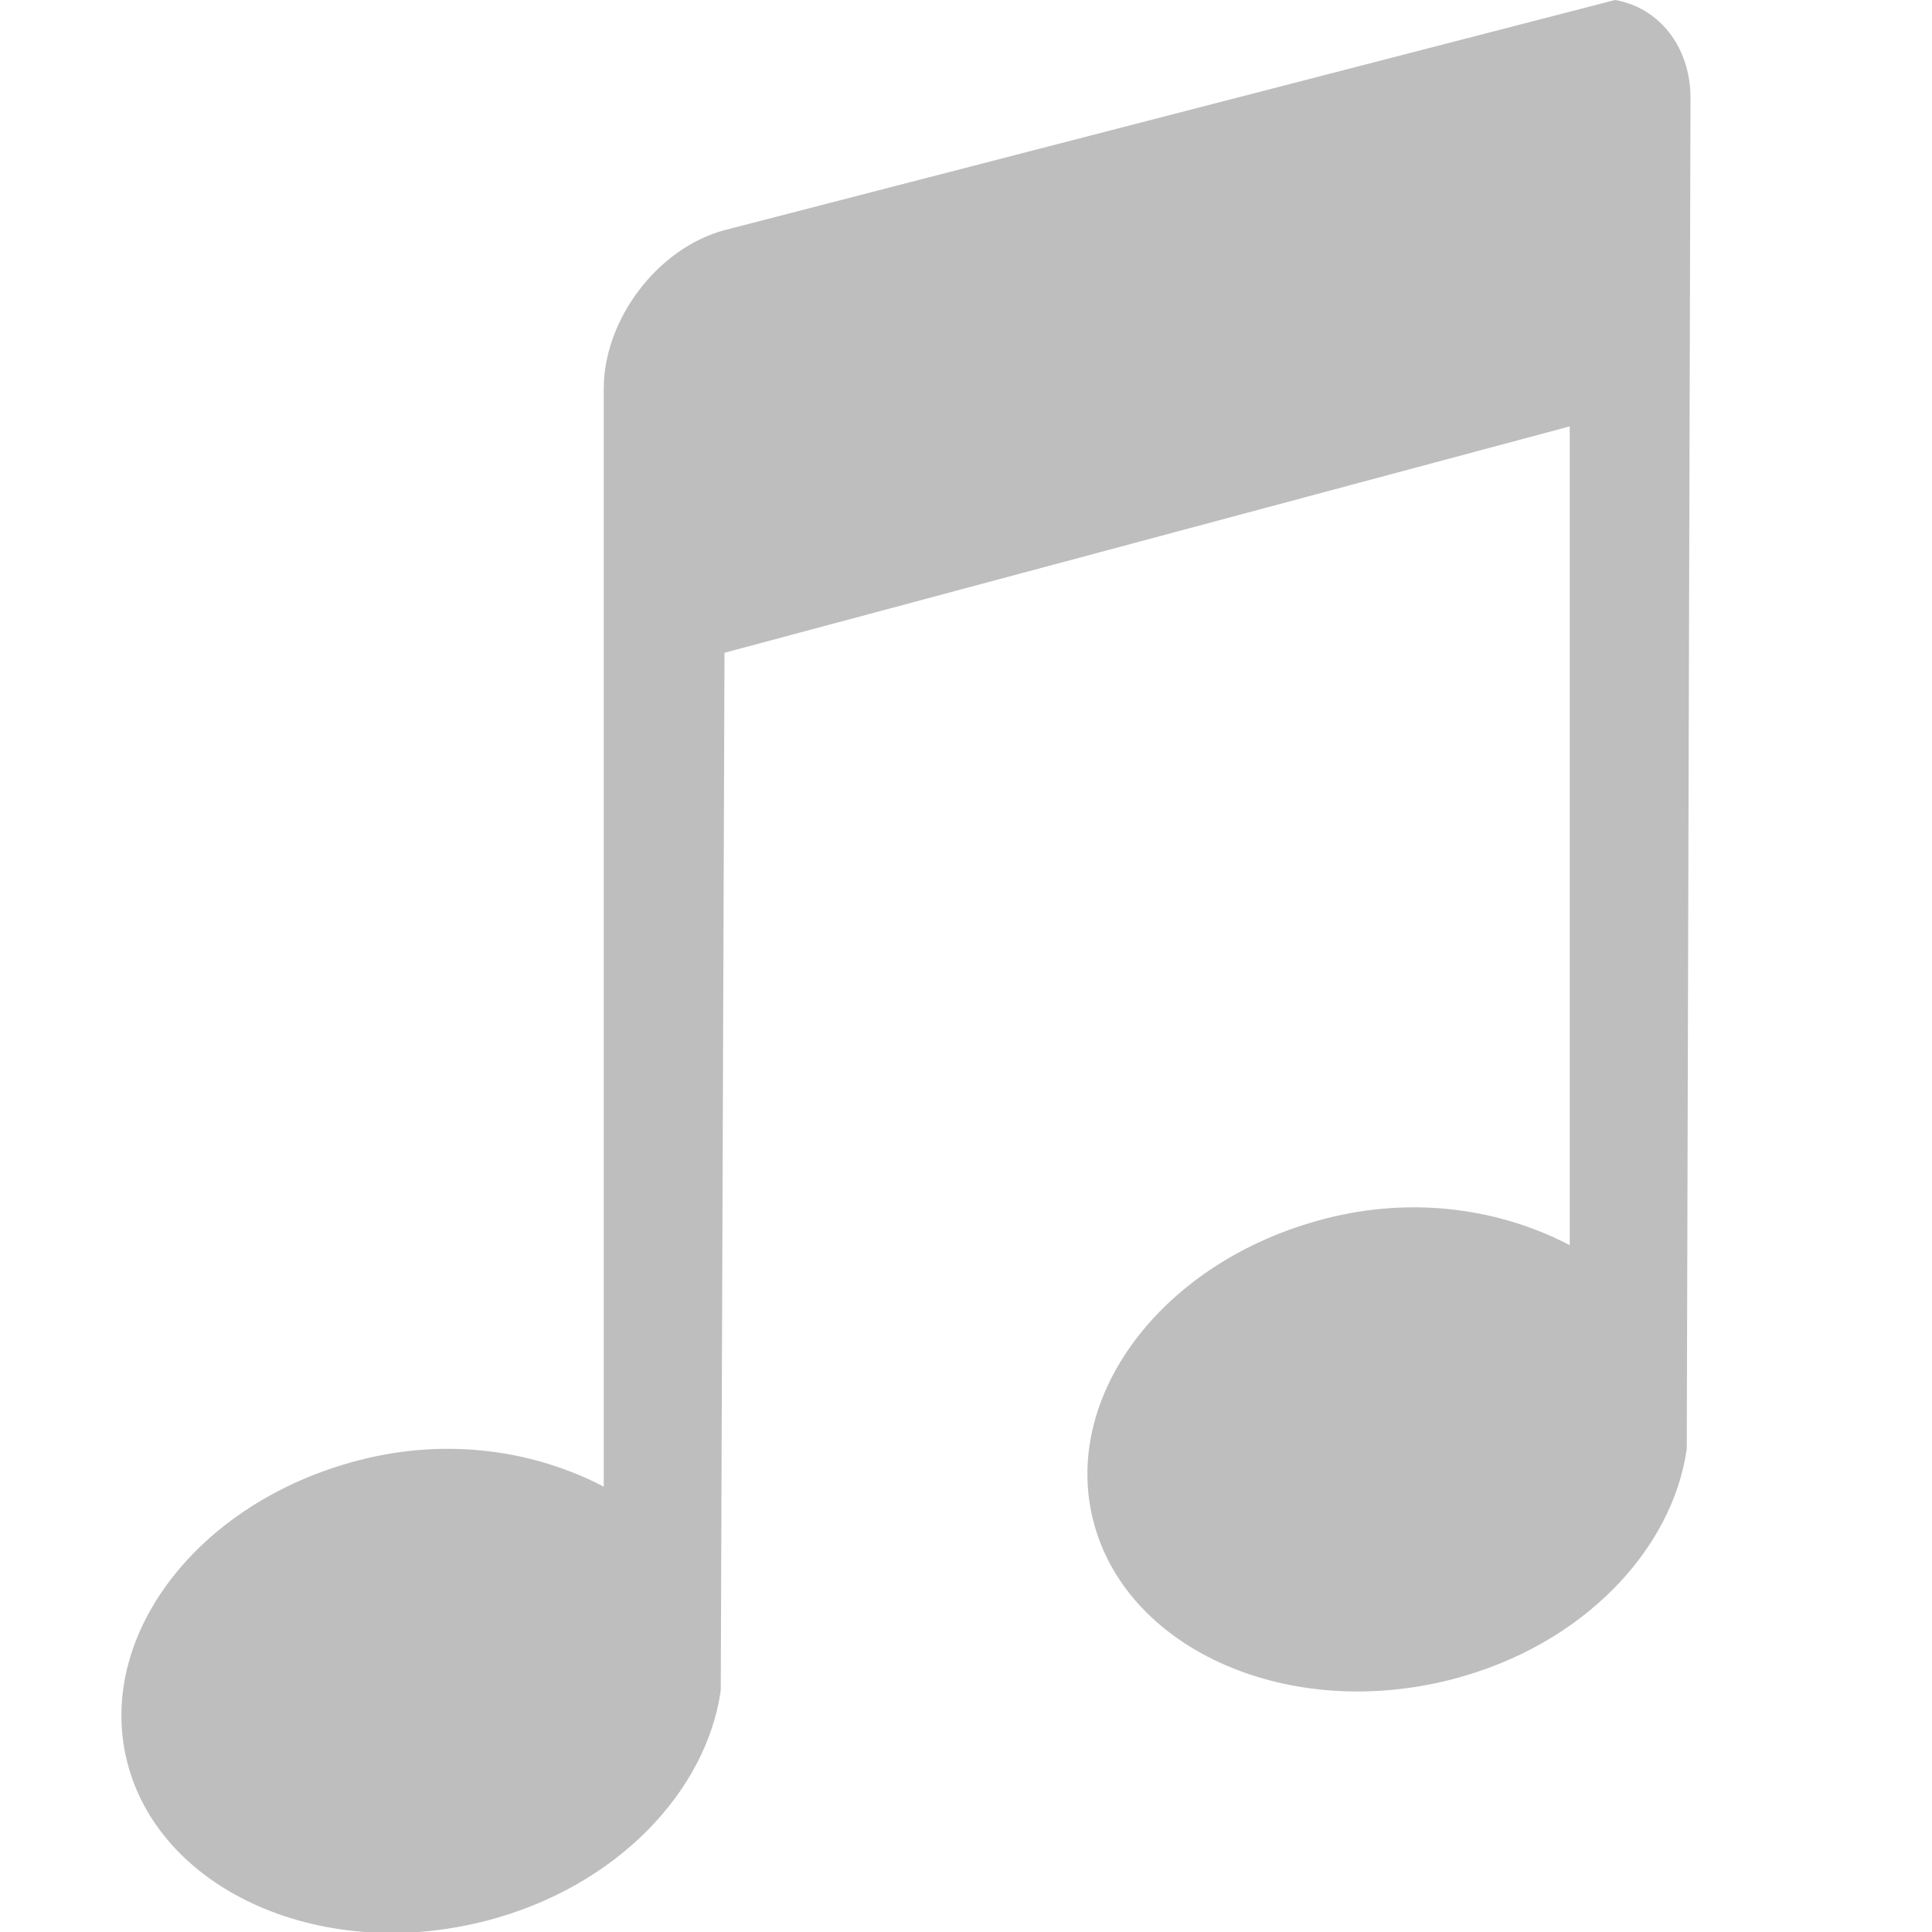
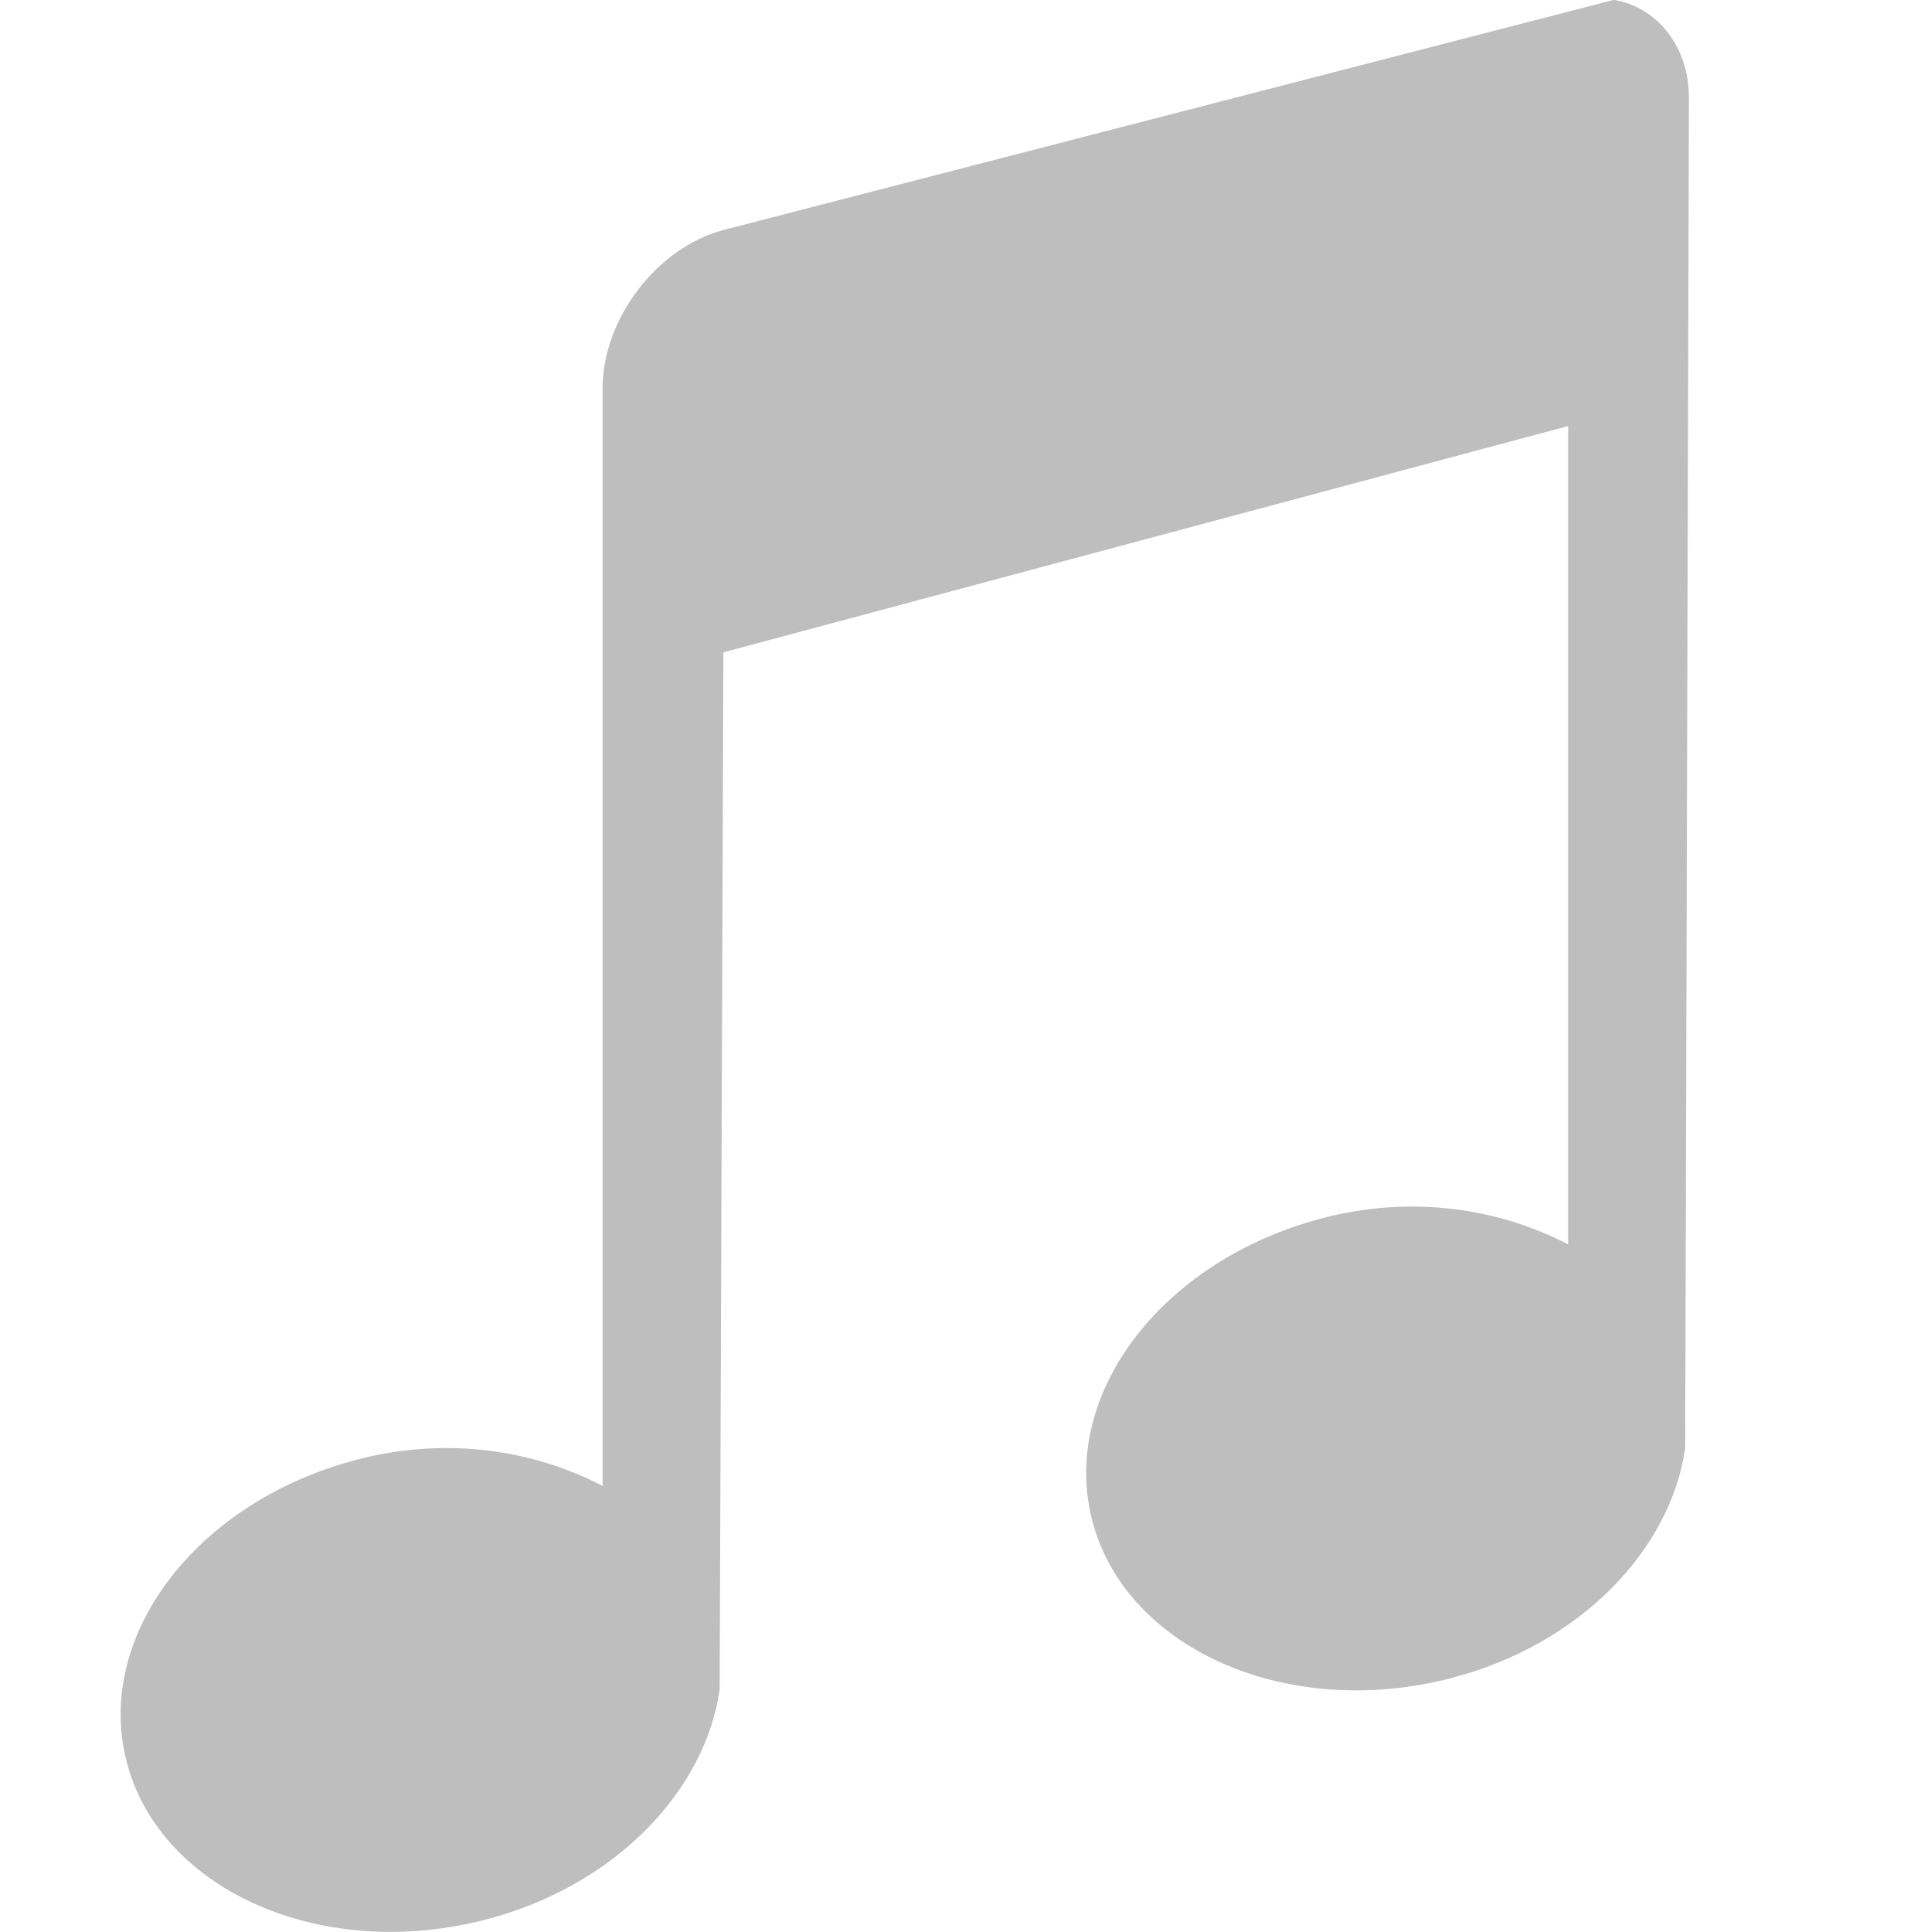
- <svg xmlns="http://www.w3.org/2000/svg" version="1.1" width="16" height="16" id="svg3079">
-   <defs id="defs3081" />
-   <g id="layer1" style="color:#bebebe;fill:#bebebe;fill-opacity:1;fill-rule:nonzero;stroke:none;stroke-width:1;marker:none;visibility:visible;display:inline;overflow:visible;enable-background:accumulate">
-     <path d="M 13.375,0 6,1.906 C 5.446,2.055 5,2.645 5,3.219 L 5,12.312 C 4.438,12.018 3.717,11.899 2.969,12.094 1.619,12.444 0.773,13.578 1.062,14.625 1.352,15.672 2.681,16.257 4.031,15.906 5.108,15.626 5.85,14.835 5.969,14 L 6,5.406 l 7,-1.875 0,6.781 C 12.438,10.018 11.717,9.899 10.969,10.094 9.619,10.444 8.773,11.578 9.062,12.625 c 0.289,1.047 1.619,1.632 2.969,1.281 C 13.108,13.626 13.85,12.835 13.969,12 L 14,0.812 C 14,0.382 13.734,0.061 13.375,0 z" id="rect2996" style="color:#bebebe;fill:#bebebe;fill-opacity:1;fill-rule:nonzero;stroke:none;stroke-width:1;marker:none;visibility:visible;display:inline;overflow:visible;enable-background:accumulate" />
+ <svg xmlns="http://www.w3.org/2000/svg" height="16.008" id="svg7384" version="1.1" width="16">
+   <defs id="defs7386">
+     <filter color-interpolation-filters="sRGB" id="filter7554">
+       <feBlend id="feBlend7556" in2="BackgroundImage" mode="darken" />
+     </filter>
+   </defs>
+   <g id="layer9" style="display:inline" transform="translate(-693.0004,478)" />
+   <g id="layer10" style="display:inline" transform="translate(-693.0004,478)" />
+   <g id="layer11" transform="translate(-693.0004,478)" />
+   <g id="layer13" style="display:inline" transform="translate(-693.0004,478)" />
+   <g id="layer14" transform="translate(-693.0004,478)">
+     <path d="m 706.369,-478 -7.375,1.906 c -0.554,0.148 -1,0.739 -1,1.312 l 0,9.094 c -0.562,-0.294 -1.283,-0.413 -2.031,-0.219 -1.35,0.351 -2.196,1.484 -1.906,2.531 0.289,1.047 1.619,1.632 2.969,1.281 1.077,-0.28 1.819,-1.071 1.938,-1.906 l 0.031,-8.594 7,-1.875 0,6.781 c -0.562,-0.294 -1.283,-0.413 -2.031,-0.219 -1.35,0.351 -2.196,1.484 -1.906,2.531 0.289,1.047 1.619,1.632 2.969,1.281 1.077,-0.28 1.819,-1.071 1.938,-1.906 l 0.031,-11.188 c 0,-0.43 -0.266,-0.752 -0.625,-0.812 z" id="path16590" style="color:#bebebe;fill:#bebebe;fill-opacity:1;fill-rule:nonzero;stroke:none;stroke-width:1;marker:none;visibility:visible;display:inline;overflow:visible;enable-background:accumulate" />
  </g>
+   <g id="layer15" style="display:inline" transform="translate(-693.0004,478)" />
+   <g id="g71291" style="display:inline" transform="translate(-693.0004,478)" />
+   <g id="g4953" style="display:inline" transform="translate(-693.0004,478)" />
+   <g id="layer12" style="display:inline" transform="translate(-693.0004,478)" />
</svg>
